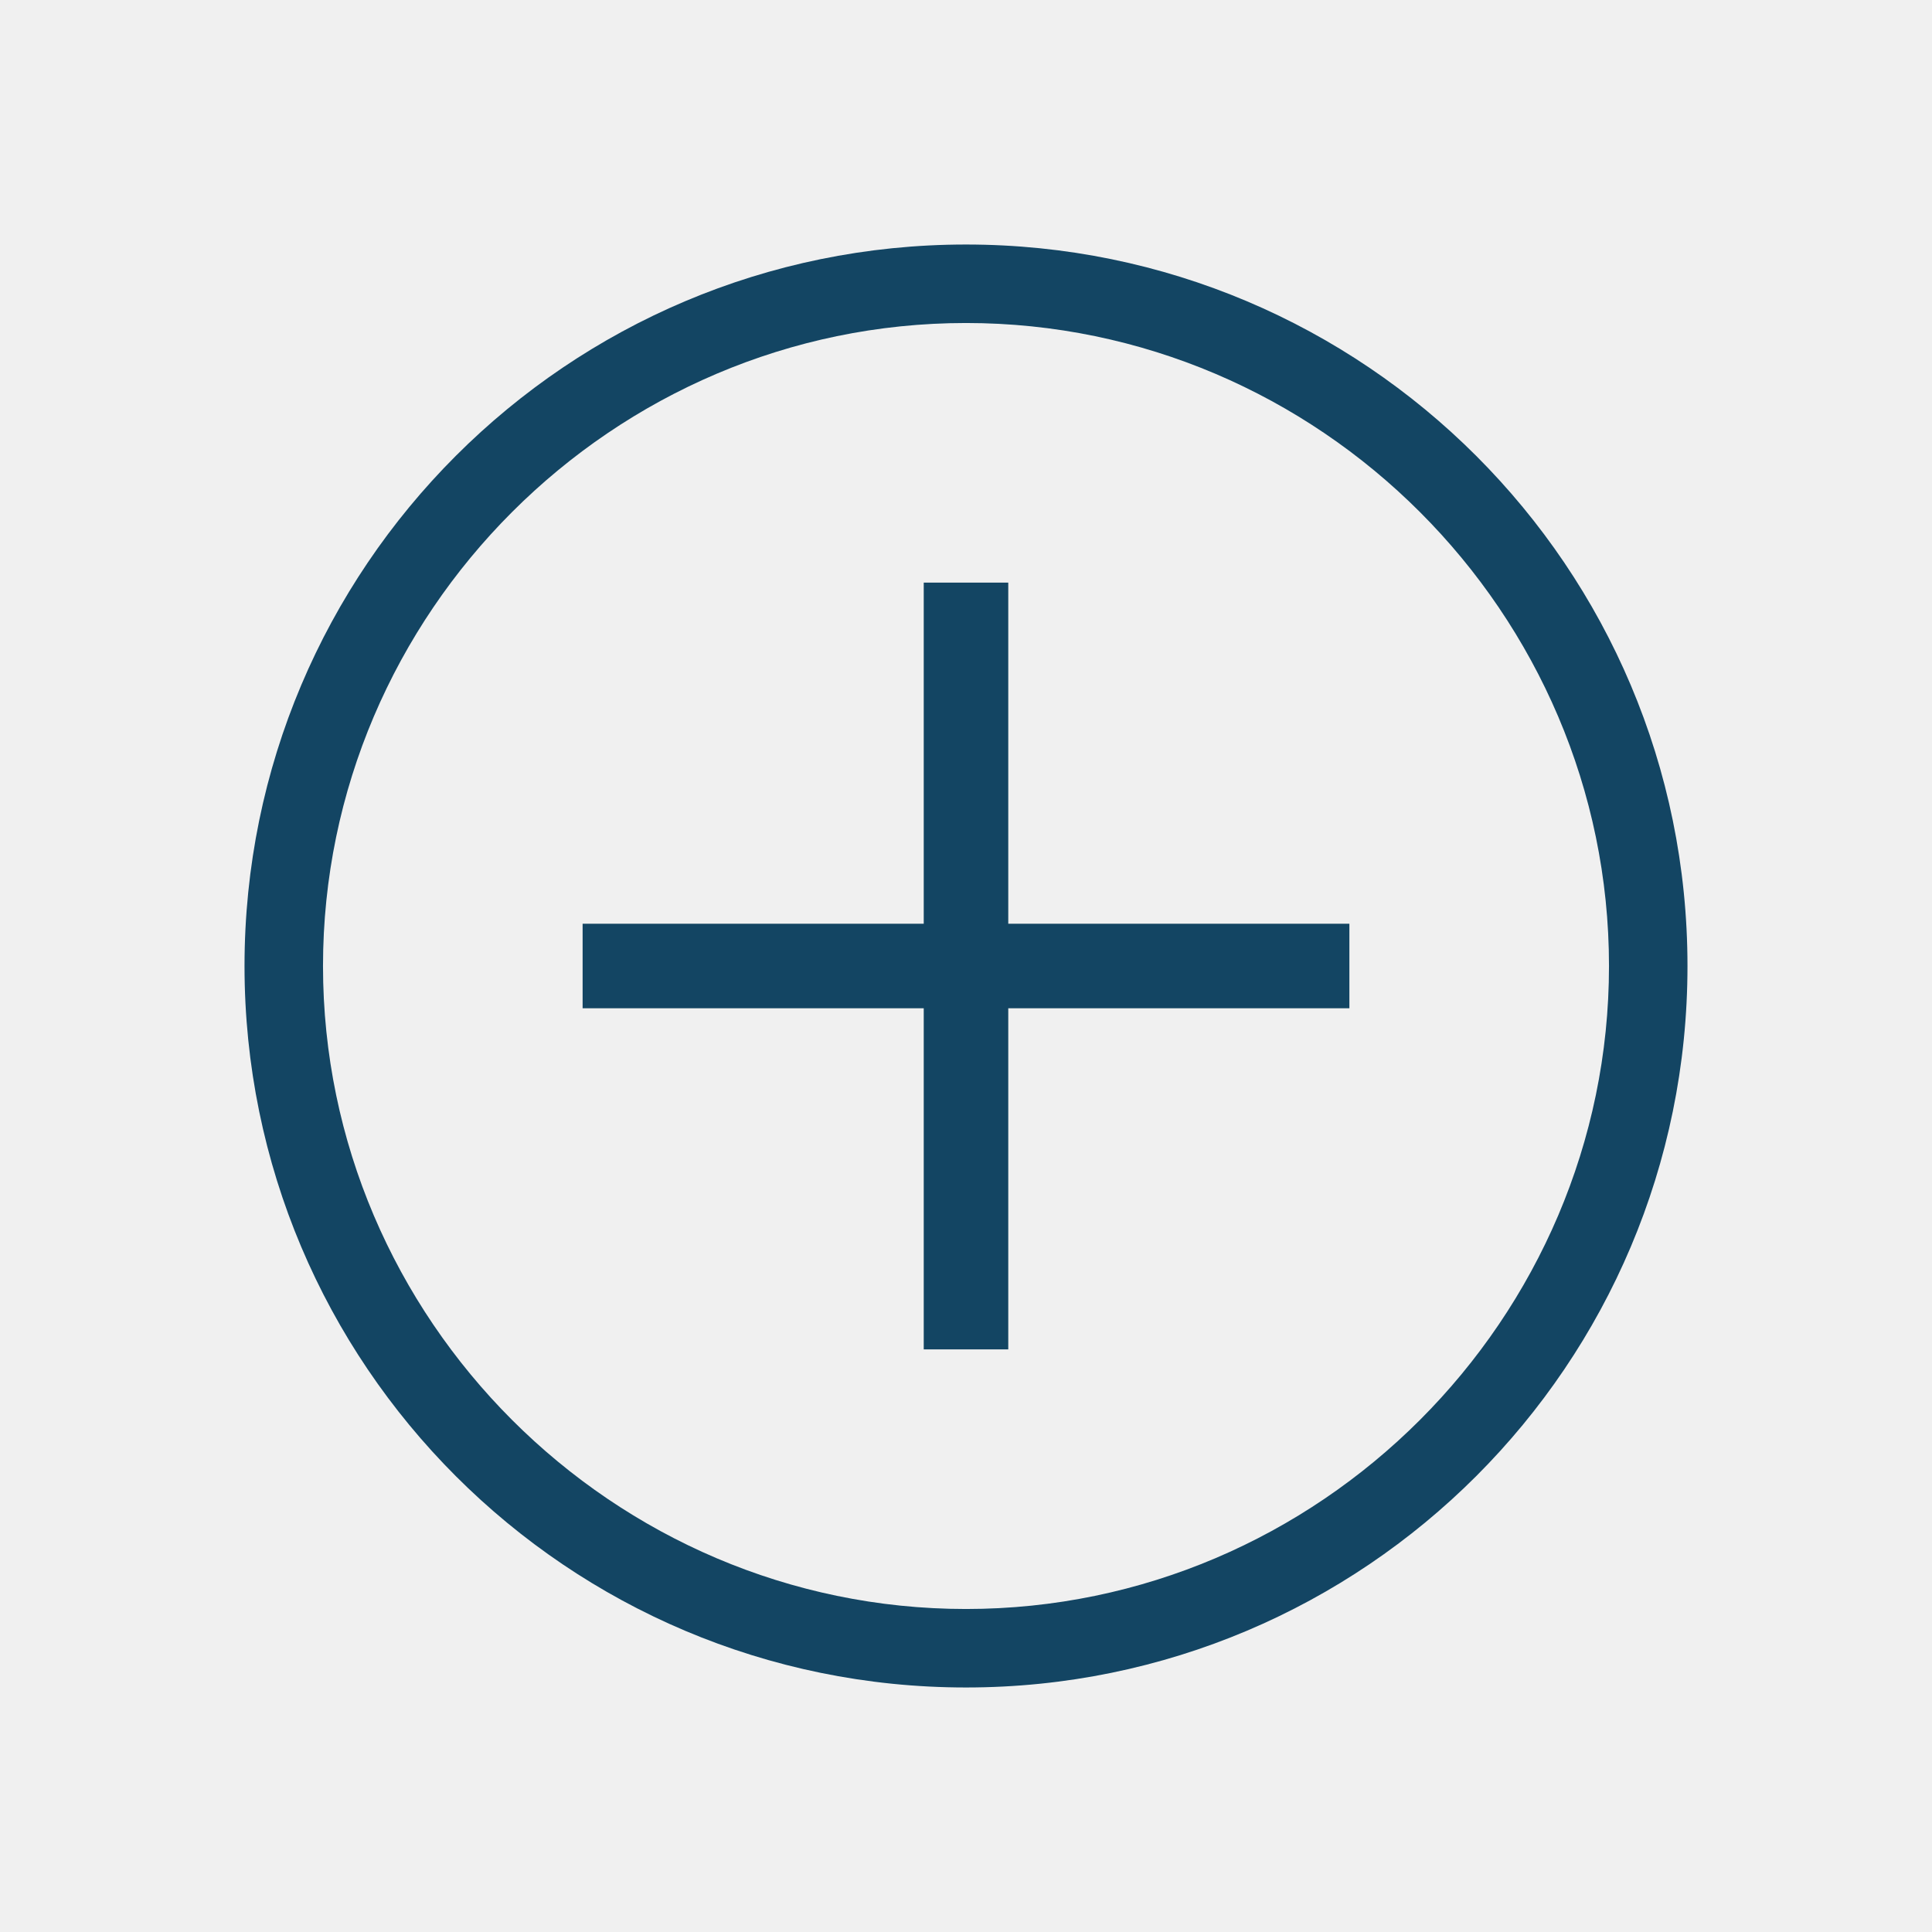
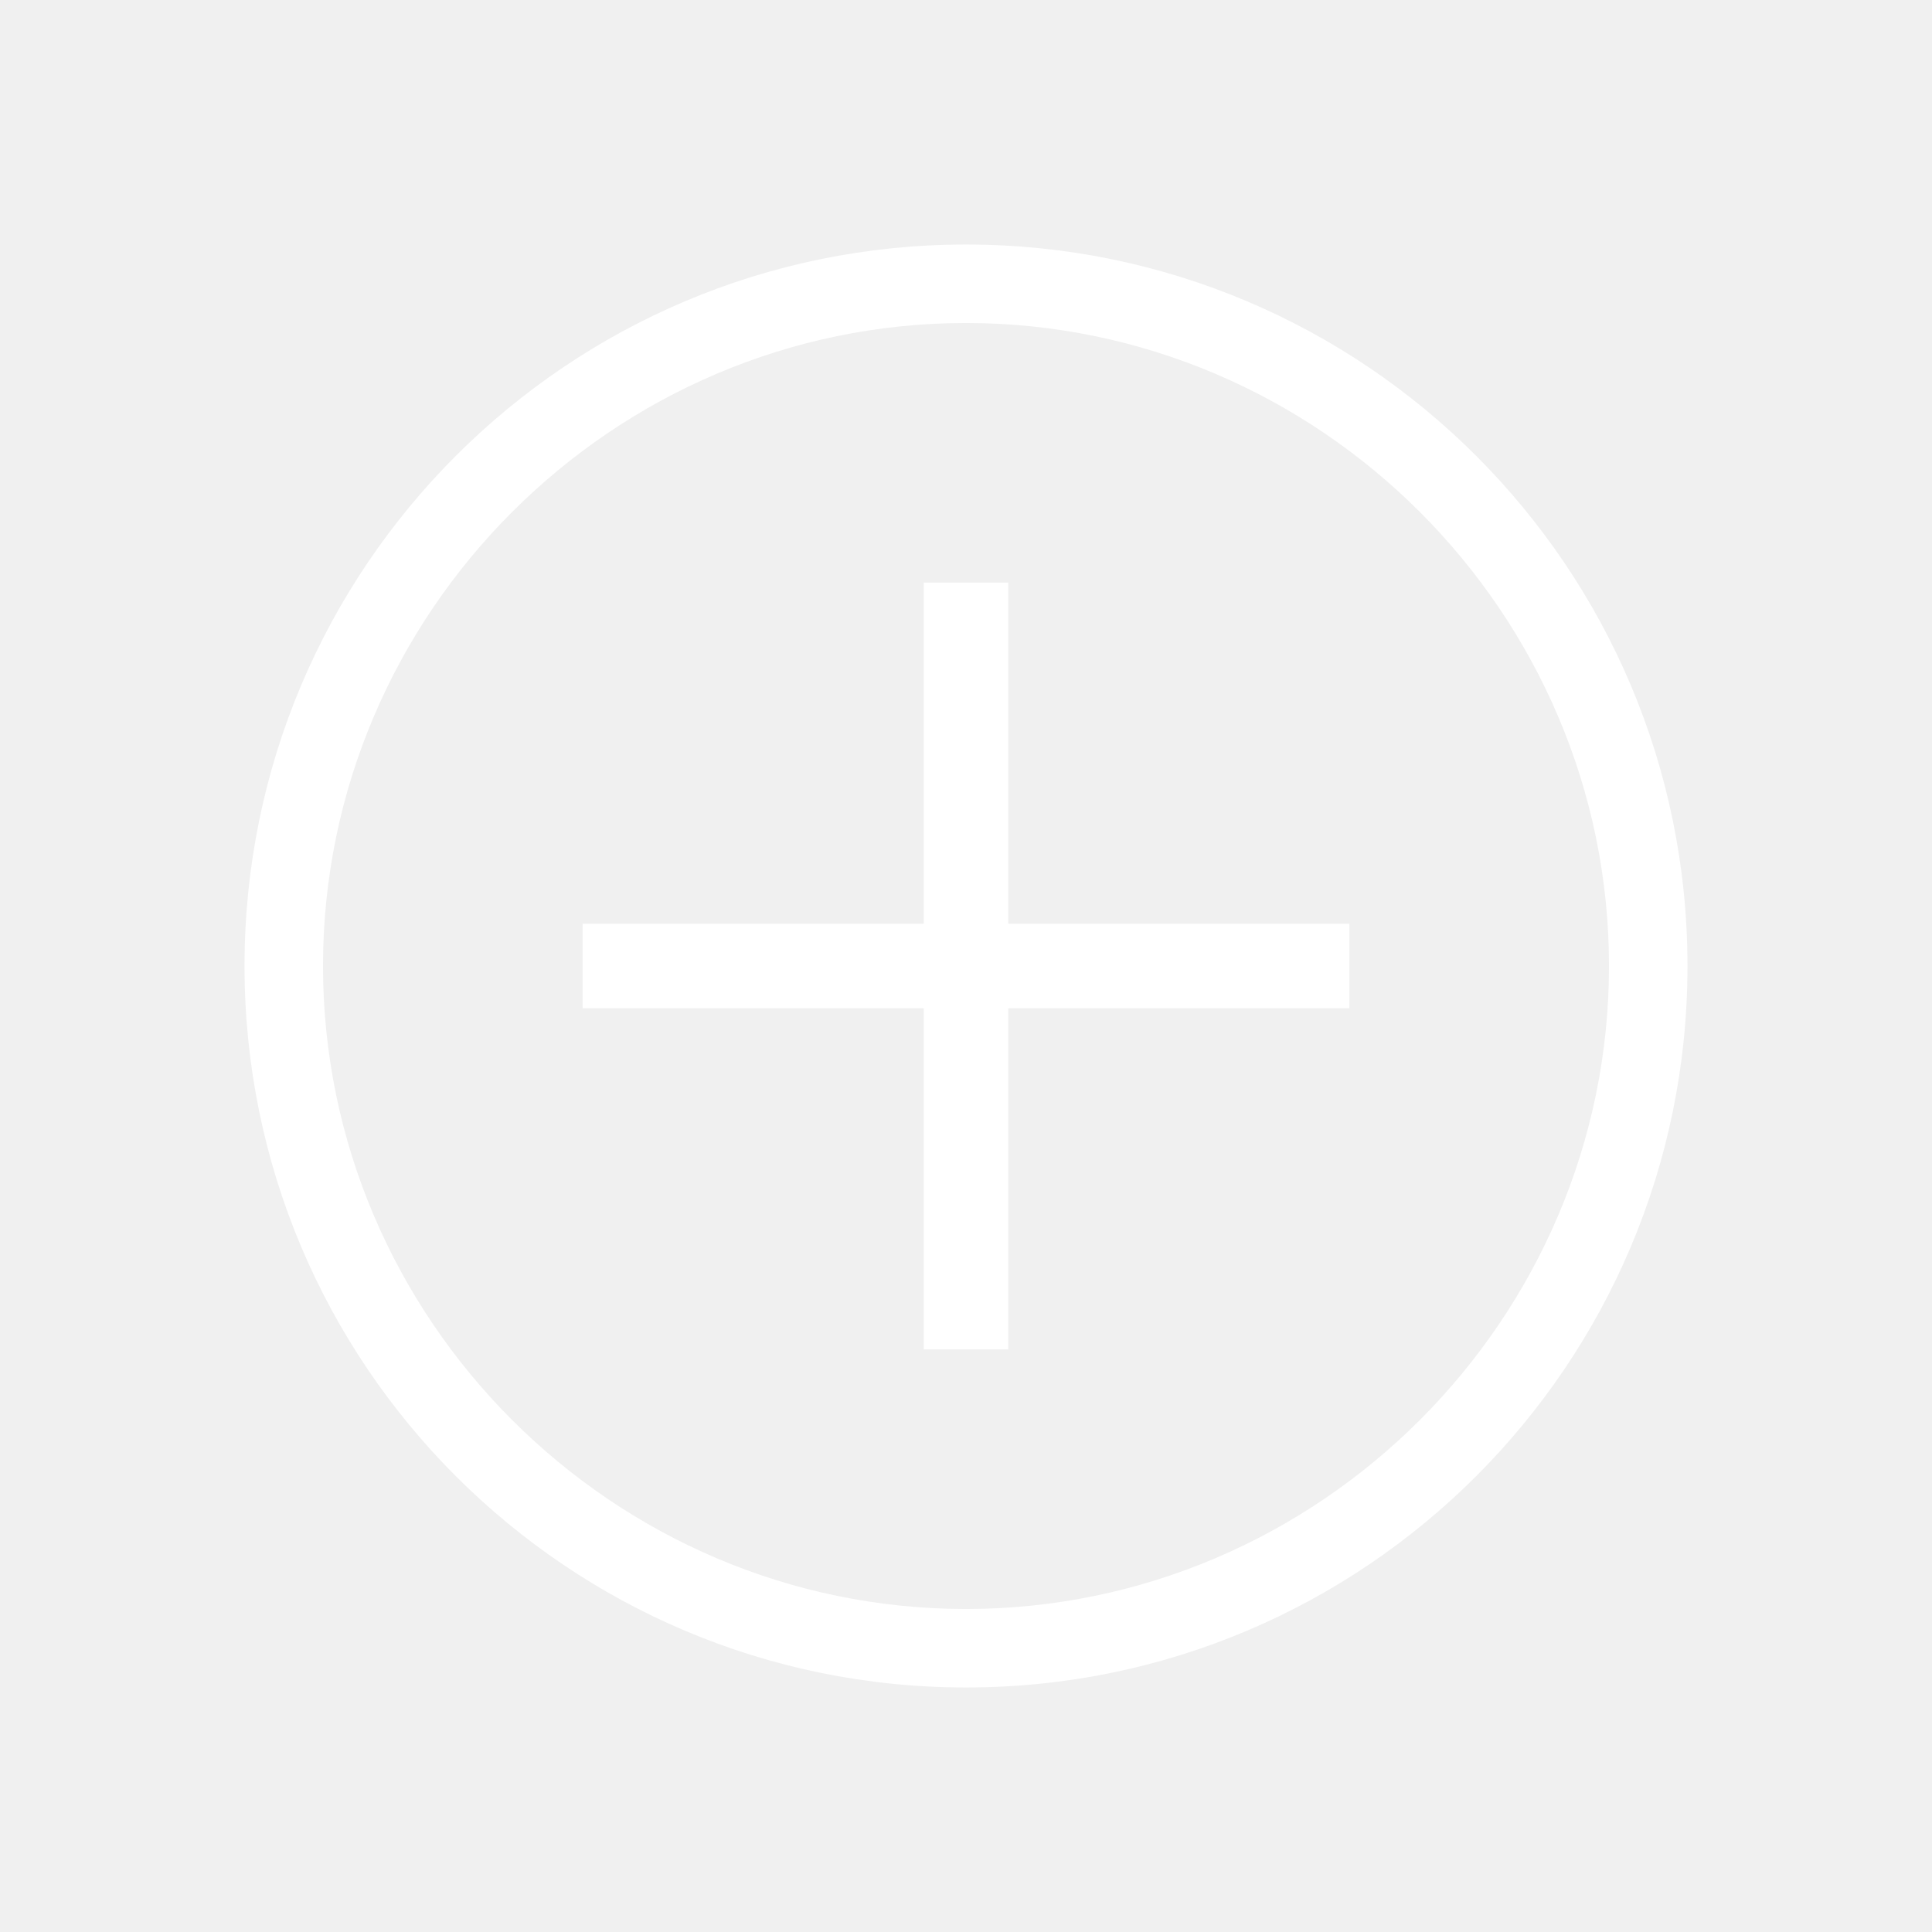
<svg xmlns="http://www.w3.org/2000/svg" id="Layer_1" style="enable-background:new 0 0 64 64;" version="1.1" viewBox="0 0 64 64" xml:space="preserve">
  <style type="text/css">
- 	.st0{fill:#134563;}
+ 	.st0{fill:#ffffff;}
</style>
  <g>
    <g id="Icon-Plus" transform="translate(28, 278)">
      <path class="st0" d="M4-222.1c-13.2,0-23.9-10.7-23.9-23.9c0-13.2,10.7-23.9,23.9-23.9s23.9,10.7,23.9,23.9     C27.9-232.8,17.2-222.1,4-222.1L4-222.1z M4-267.3c-11.7,0-21.3,9.6-21.3,21.3s9.6,21.3,21.3,21.3s21.3-9.6,21.3-21.3     S15.7-267.3,4-267.3L4-267.3z" id="Fill-38" />
      <polygon class="st0" id="Fill-39" points="-8.7,-247.4 16.7,-247.4 16.7,-244.6 -8.7,-244.6    " />
      <polygon class="st0" id="Fill-40" points="2.6,-258.7 5.4,-258.7 5.4,-233.3 2.6,-233.3    " />
    </g>
  </g>
</svg>
